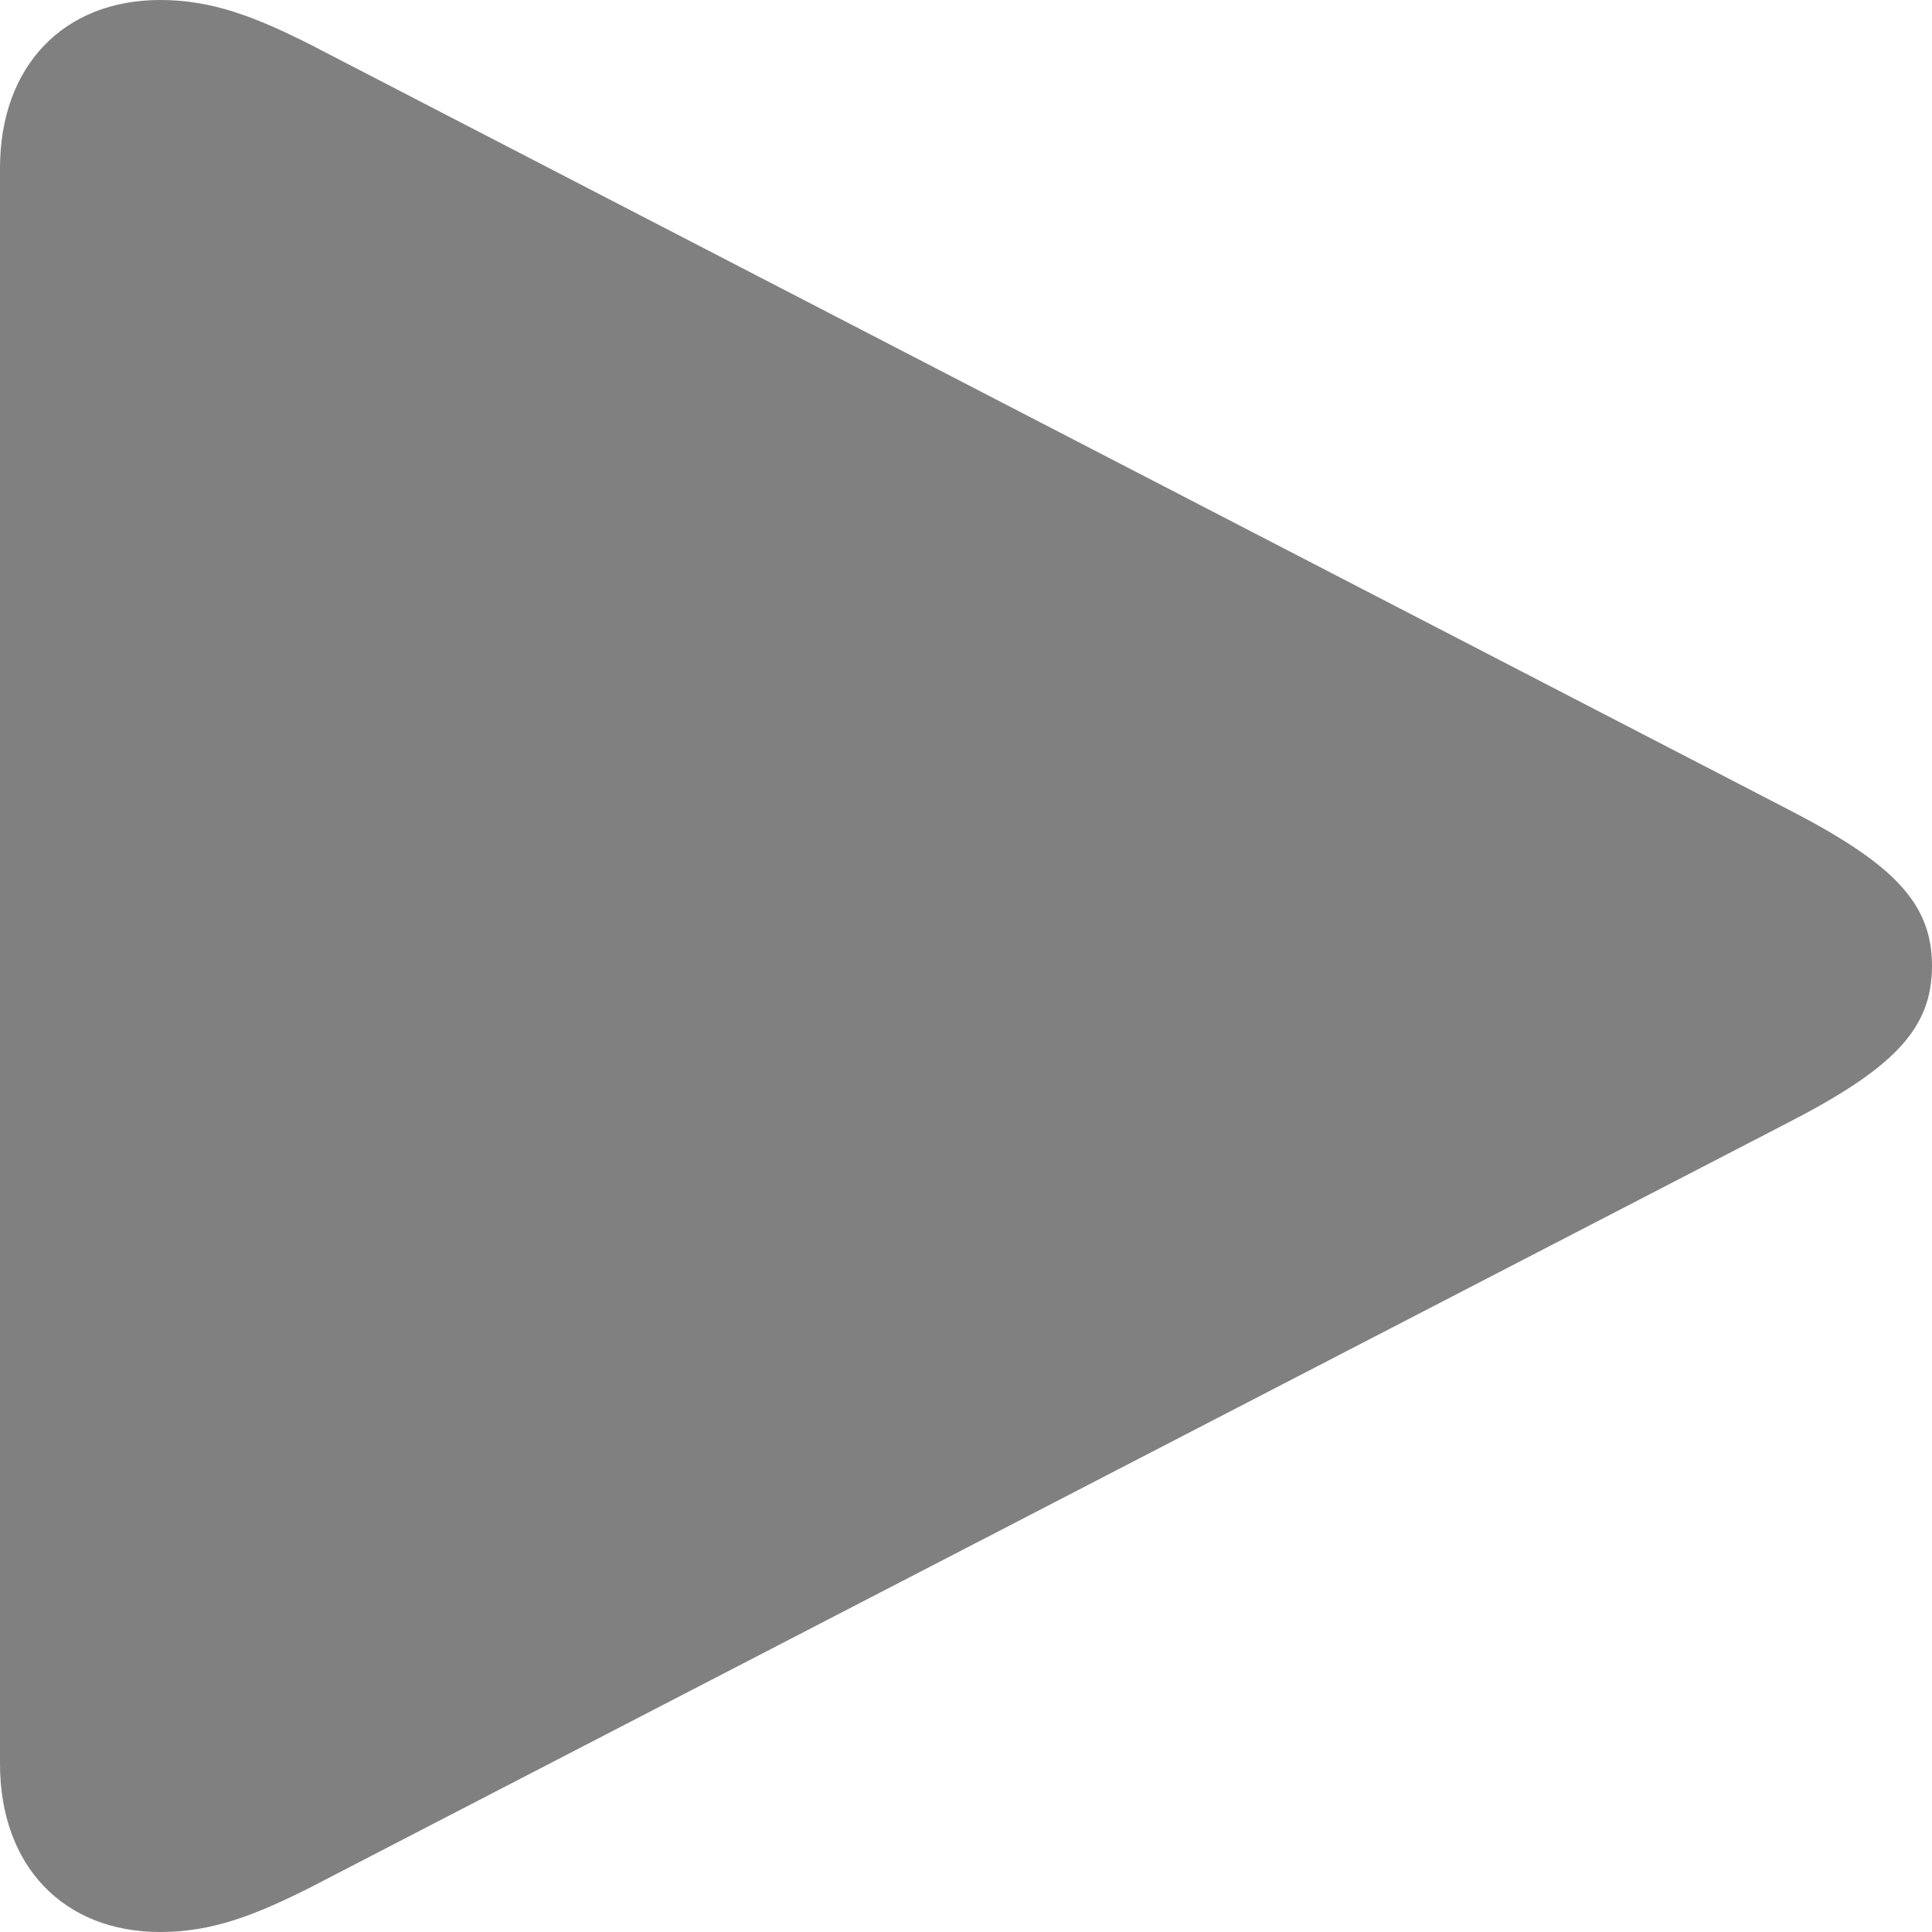
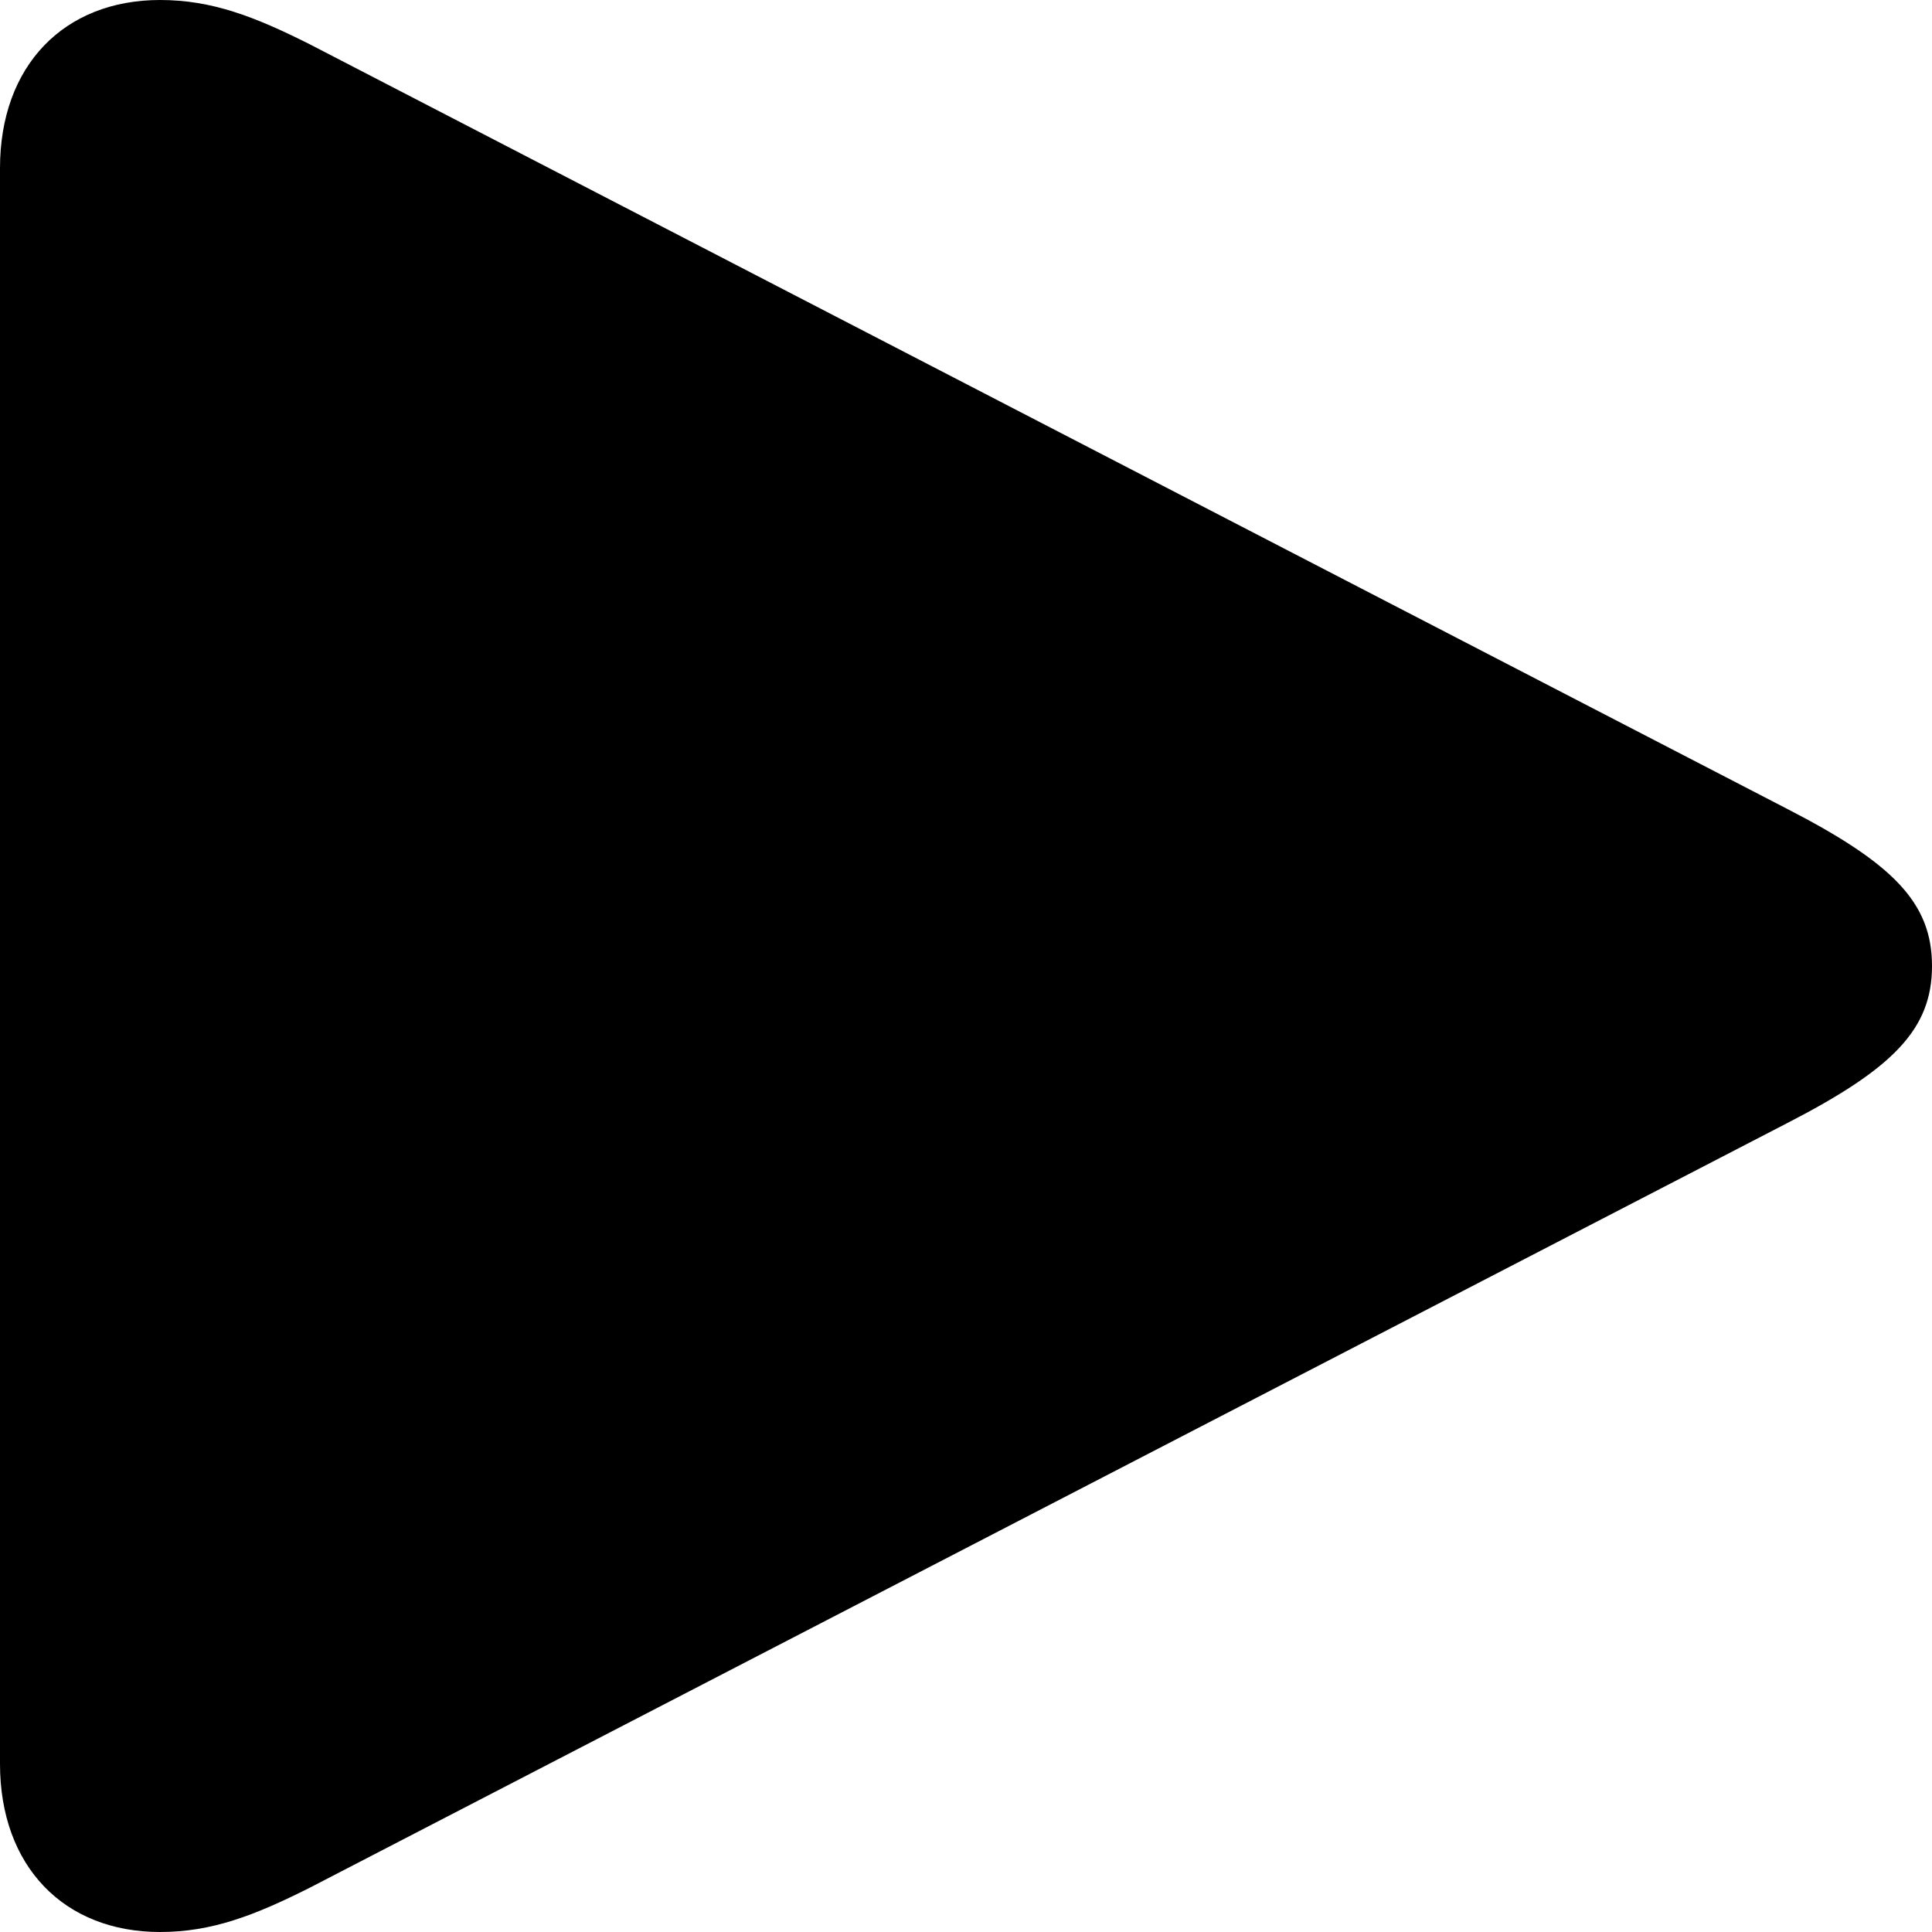
<svg xmlns="http://www.w3.org/2000/svg" width="20" height="20" viewBox="0 0 20 20" fill="none">
-   <path d="M1.657 20C2.196 20 2.638 19.827 3.204 19.543L18.494 11.63C19.599 11.062 20 10.654 20 10C20 9.346 19.599 8.938 18.494 8.37L3.204 0.457C2.638 0.173 2.196 0 1.657 0C0.663 0 0 0.679 0 1.741V18.259C0 19.321 0.663 20 1.657 20Z" fill="#808080" />
+   <path d="M1.657 20C2.196 20 2.638 19.827 3.204 19.543L18.494 11.63C19.599 11.062 20 10.654 20 10C20 9.346 19.599 8.938 18.494 8.37L3.204 0.457C2.638 0.173 2.196 0 1.657 0C0.663 0 0 0.679 0 1.741V18.259C0 19.321 0.663 20 1.657 20Z" fill="currentColor" />
</svg>
